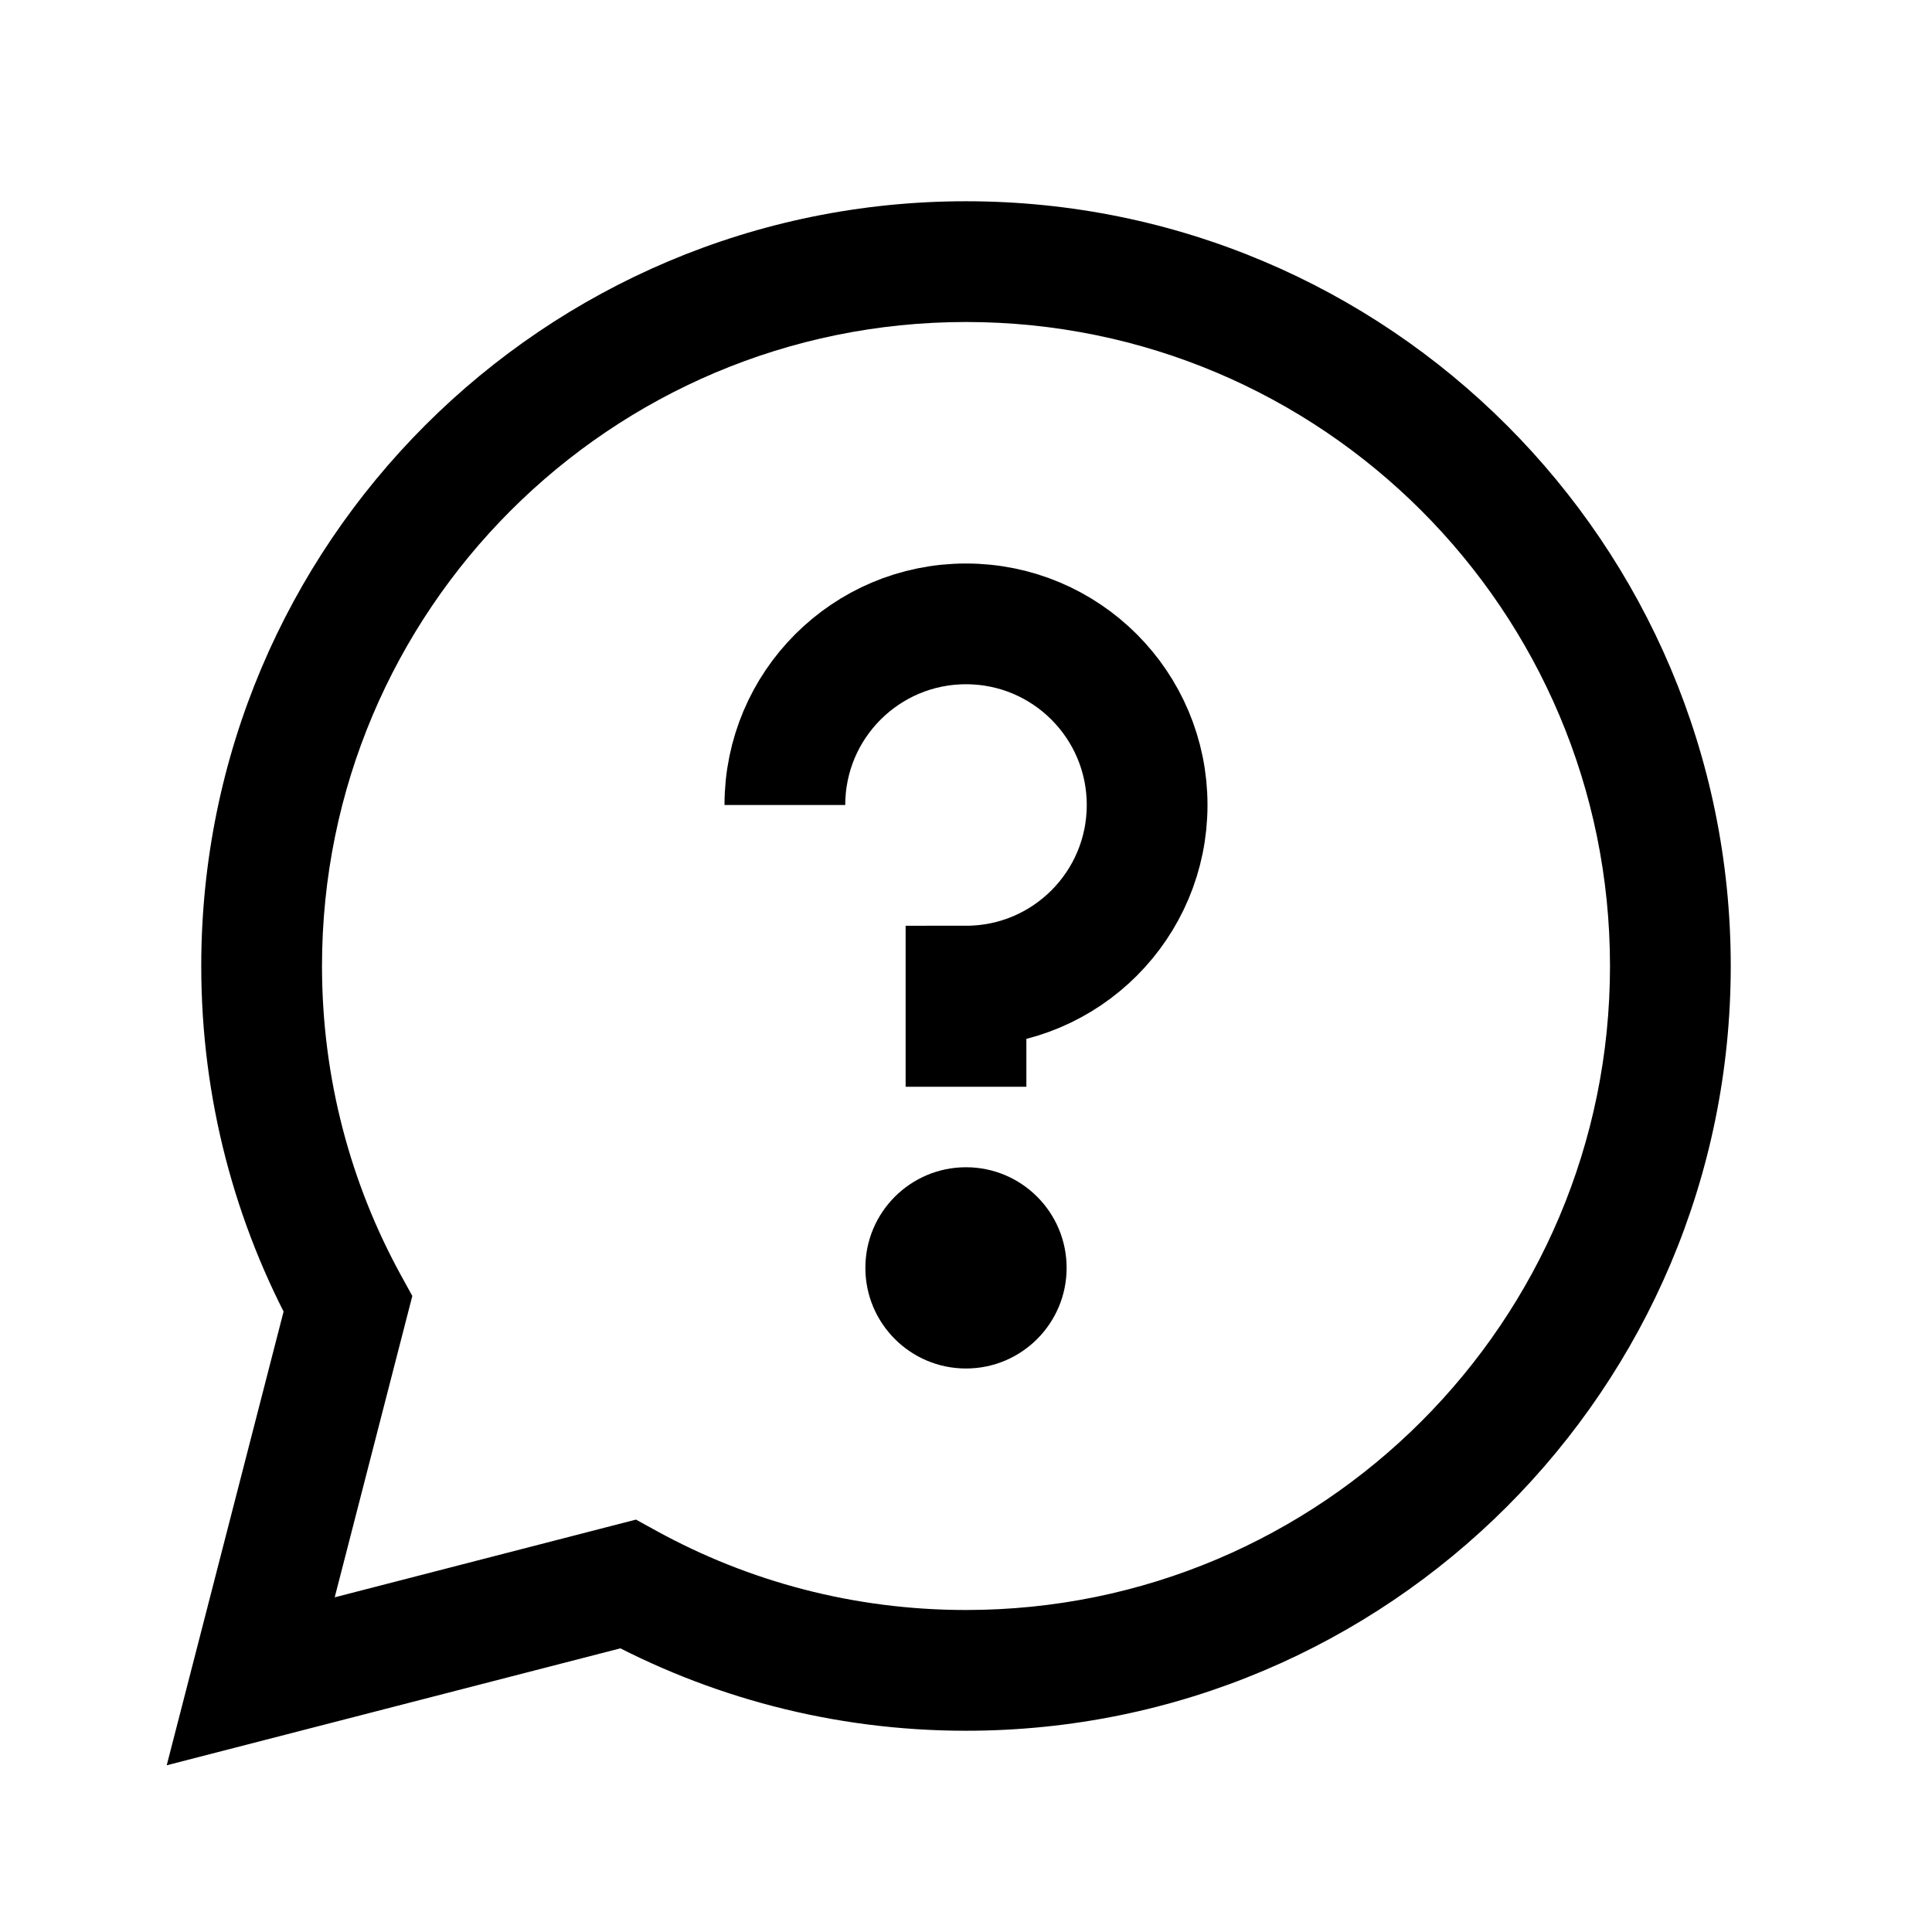
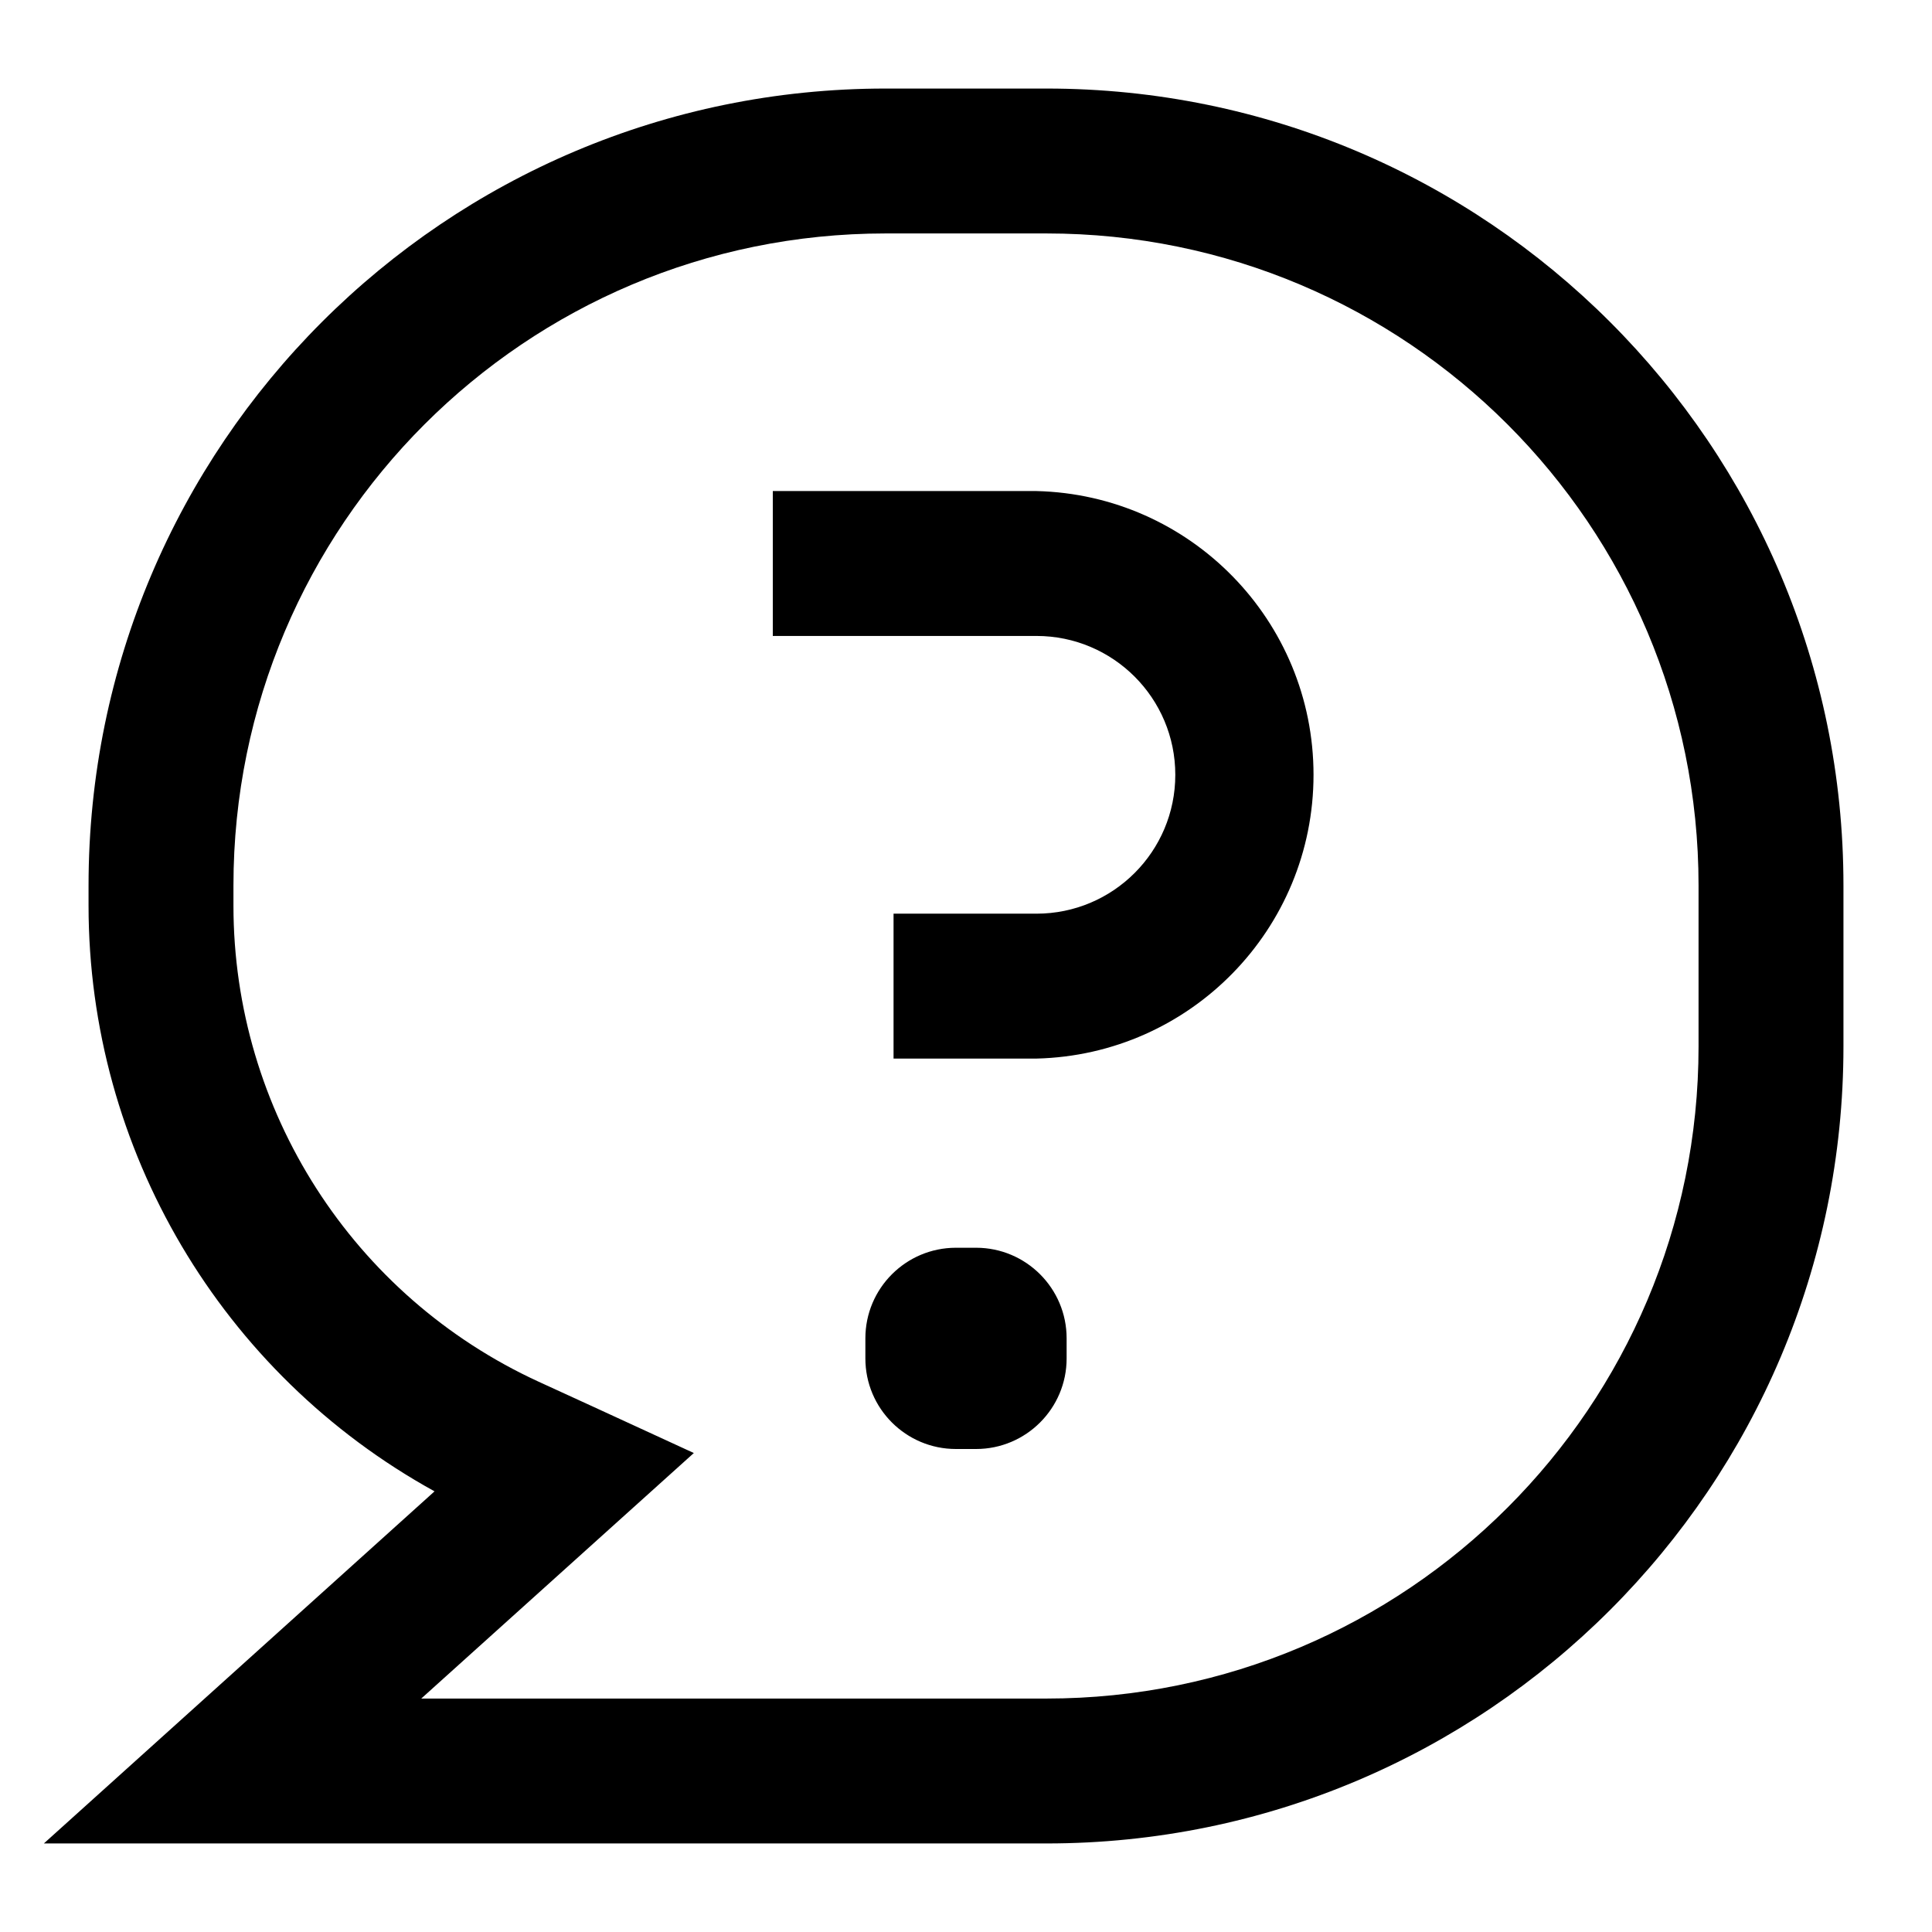
- <svg xmlns="http://www.w3.org/2000/svg" width="24" height="24" viewBox="0 0 24 24" fill="none">
-   <circle cx="12" cy="15.75" r="1.25" fill="currentColor" />
-   <path d="M9.75 10C9.75 8.757 10.757 7.75 12 7.75C13.243 7.75 14.25 8.757 14.25 10C14.25 11.243 13.243 12.25 12 12.25V13.5" stroke="currentColor" stroke-width="1.5" />
-   <path d="M7.8 19.678L8.16 19.02L7.9 18.877L7.613 18.951L7.8 19.678ZM3.114 20.886L2.388 20.699L2.071 21.929L3.301 21.612L3.114 20.886ZM4.321 16.199L5.048 16.386L5.122 16.099L4.979 15.839L4.321 16.199ZM12 3.25V4C16.418 4 20 7.582 20 12H20.75H21.5C21.5 6.753 17.247 2.5 12 2.5V3.25ZM20.75 12H20C20 16.418 16.418 20 12 20V20.75V21.5C17.247 21.5 21.5 17.247 21.5 12H20.75ZM12 20.75V20C10.607 20 9.299 19.645 8.16 19.02L7.8 19.678L7.439 20.335C8.794 21.078 10.349 21.5 12 21.5V20.75ZM7.8 19.678L7.613 18.951L2.927 20.16L3.114 20.886L3.301 21.612L7.987 20.404L7.8 19.678ZM3.114 20.886L3.841 21.073L5.048 16.386L4.321 16.199L3.595 16.012L2.388 20.699L3.114 20.886ZM4.321 16.199L4.979 15.839C4.355 14.7 4 13.393 4 12H3.25H2.5C2.5 13.651 2.921 15.205 3.664 16.56L4.321 16.199ZM3.25 12H4C4 7.582 7.582 4 12 4V3.25V2.5C6.753 2.5 2.5 6.753 2.5 12H3.25Z" fill="currentColor" />
+ <svg xmlns="http://www.w3.org/2000/svg" viewBox="0 0 24 24" fill="currentColor">
+   <path d="M13 1.1c5.468 0 9.9 4.432 9.9 9.9v2c0 5.468-4.432 9.9-9.9 9.9H.545l1.741-1.569 3.112-2.805A8.31 8.31 0 0 1 1.1 11.251V11c0-5.468 4.432-9.9 9.9-9.9zm-2 1.8A8.1 8.1 0 0 0 2.9 11v.251a6.51 6.51 0 0 0 3.791 5.913l.685.314 1.243.572-1.016.915-2.37 2.135H13a8.1 8.1 0 0 0 8.1-8.1v-2A8.1 8.1 0 0 0 13 2.9zm1.125 12.6c.621 0 1.125.504 1.125 1.125v.25c0 .621-.504 1.125-1.125 1.125h-.25a1.125 1.125 0 0 1-1.125-1.125v-.25c0-.621.504-1.125 1.125-1.125zm.75-9.4a3.526 3.526 0 0 1 0 7.05H11.1v-1.8h1.775a1.724 1.724 0 1 0 0-3.45H9.6V6.1z" />
</svg>
